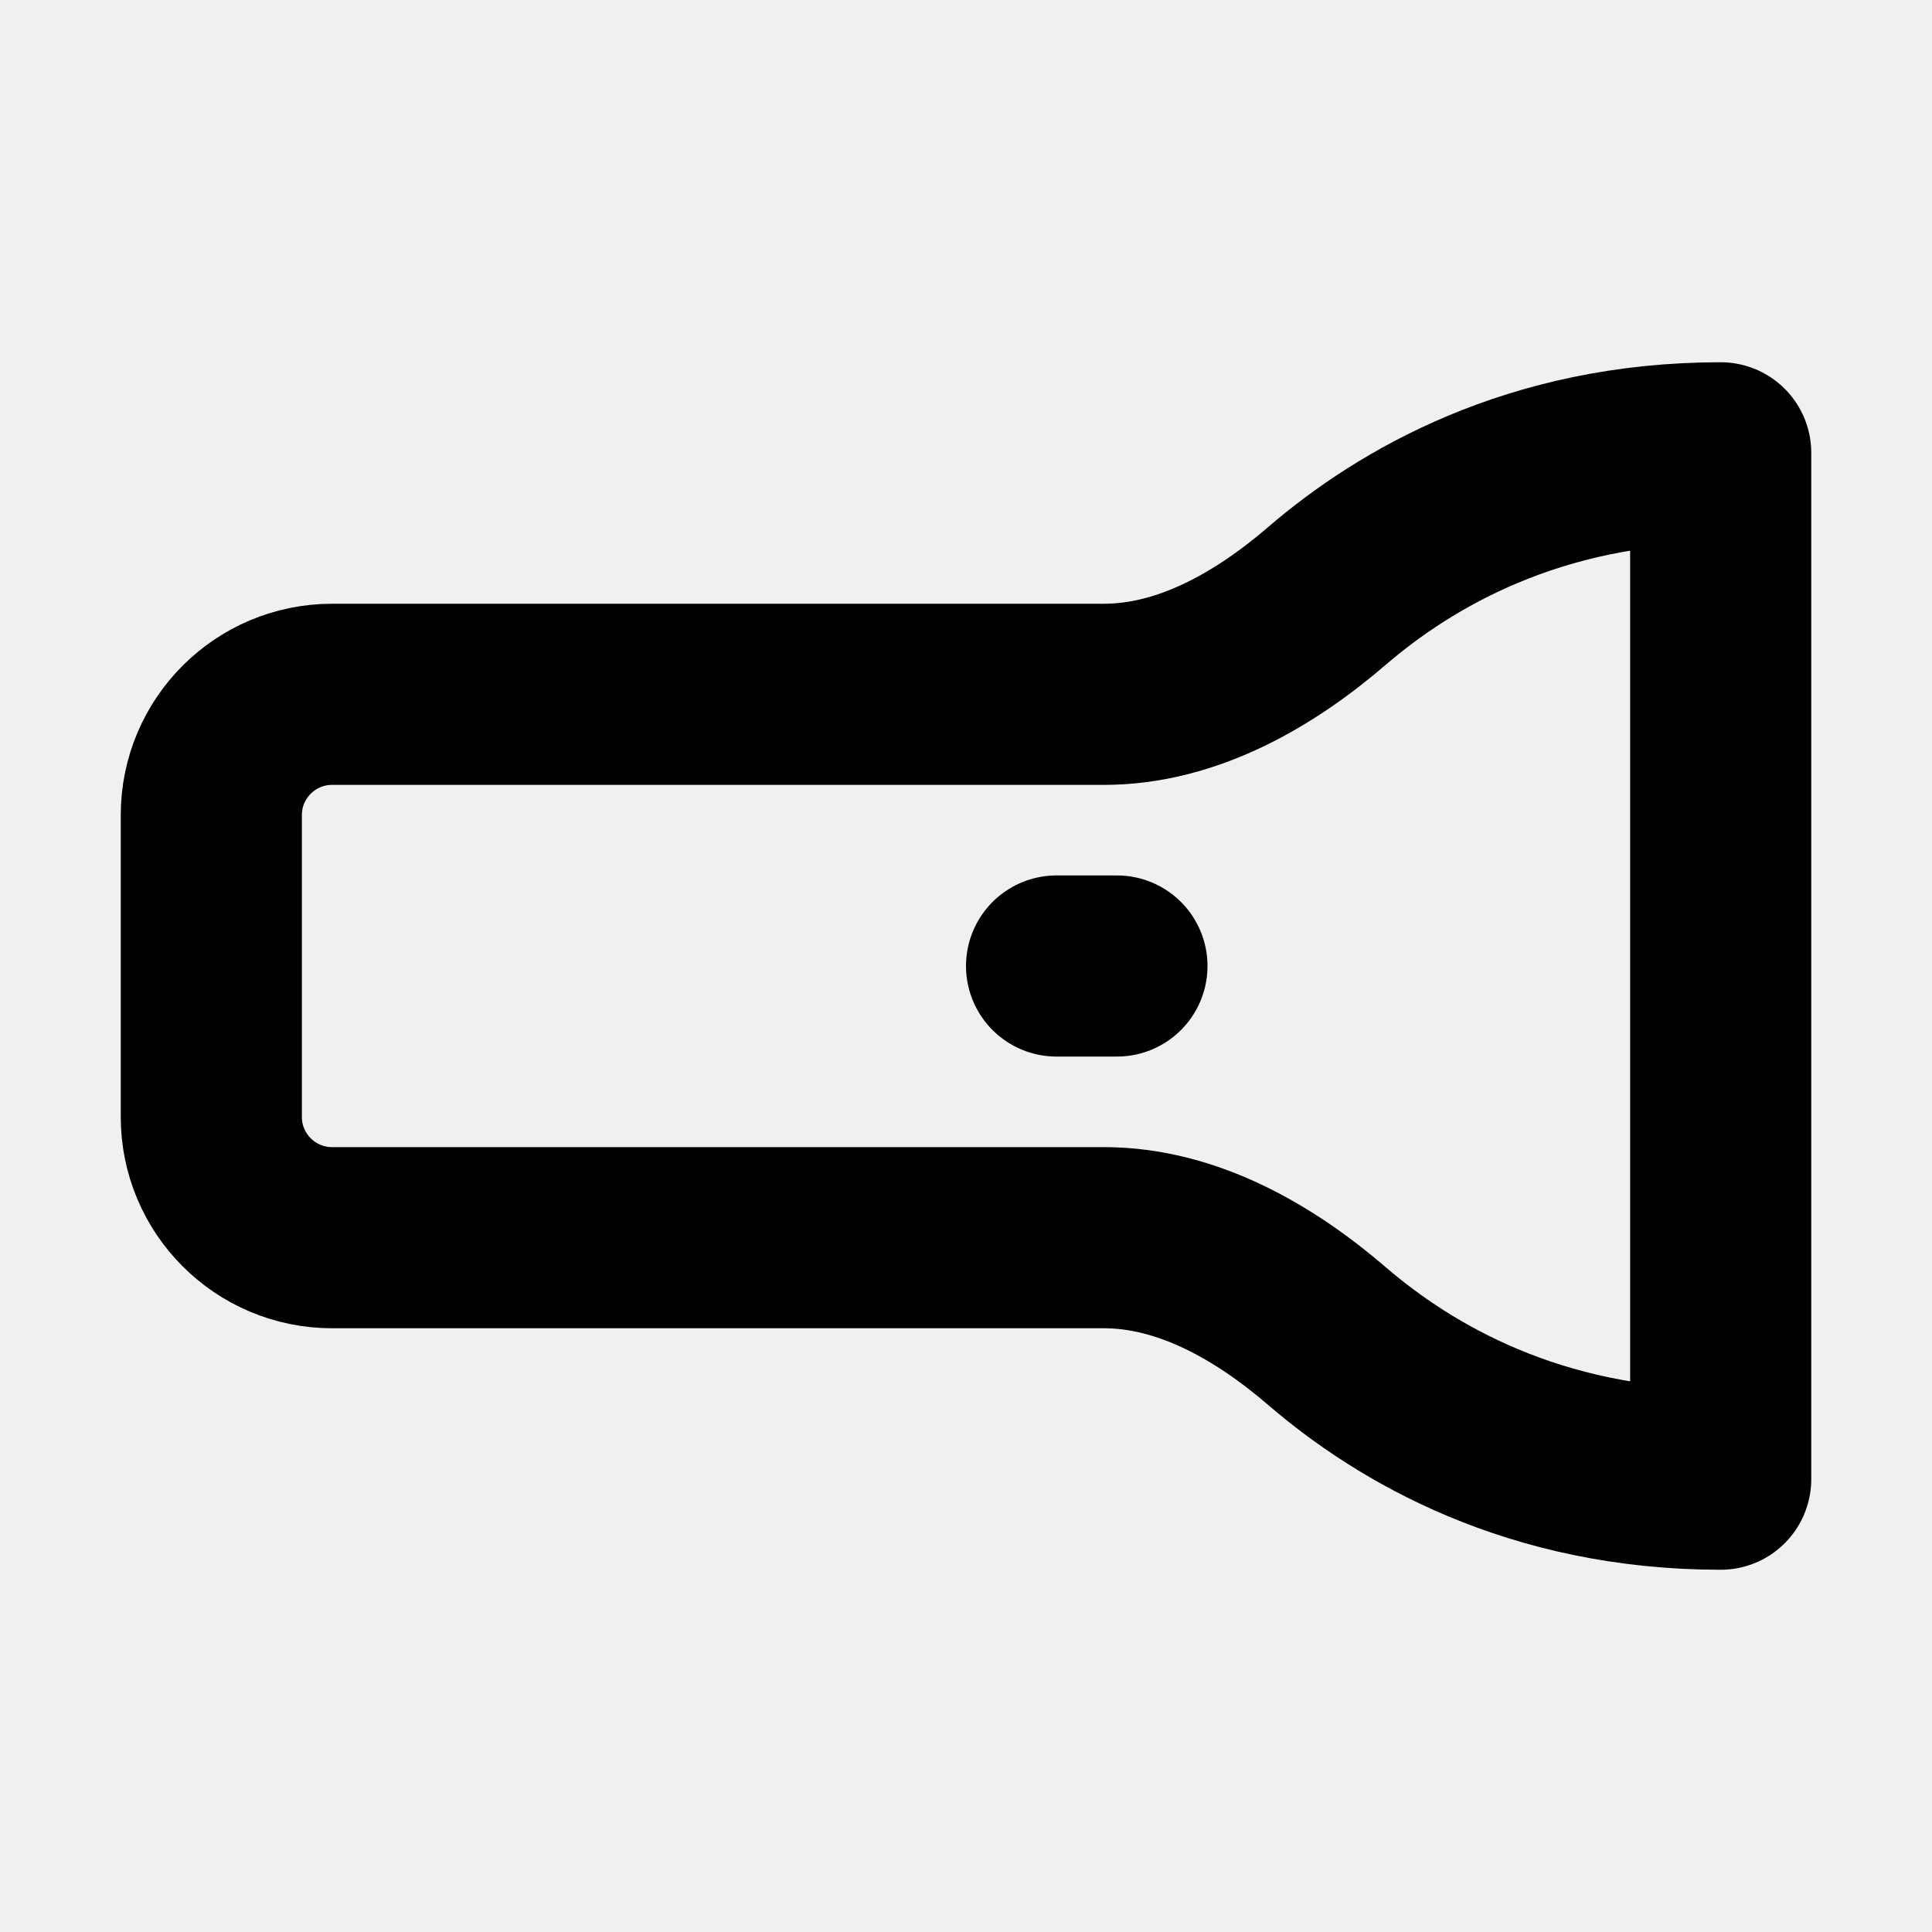
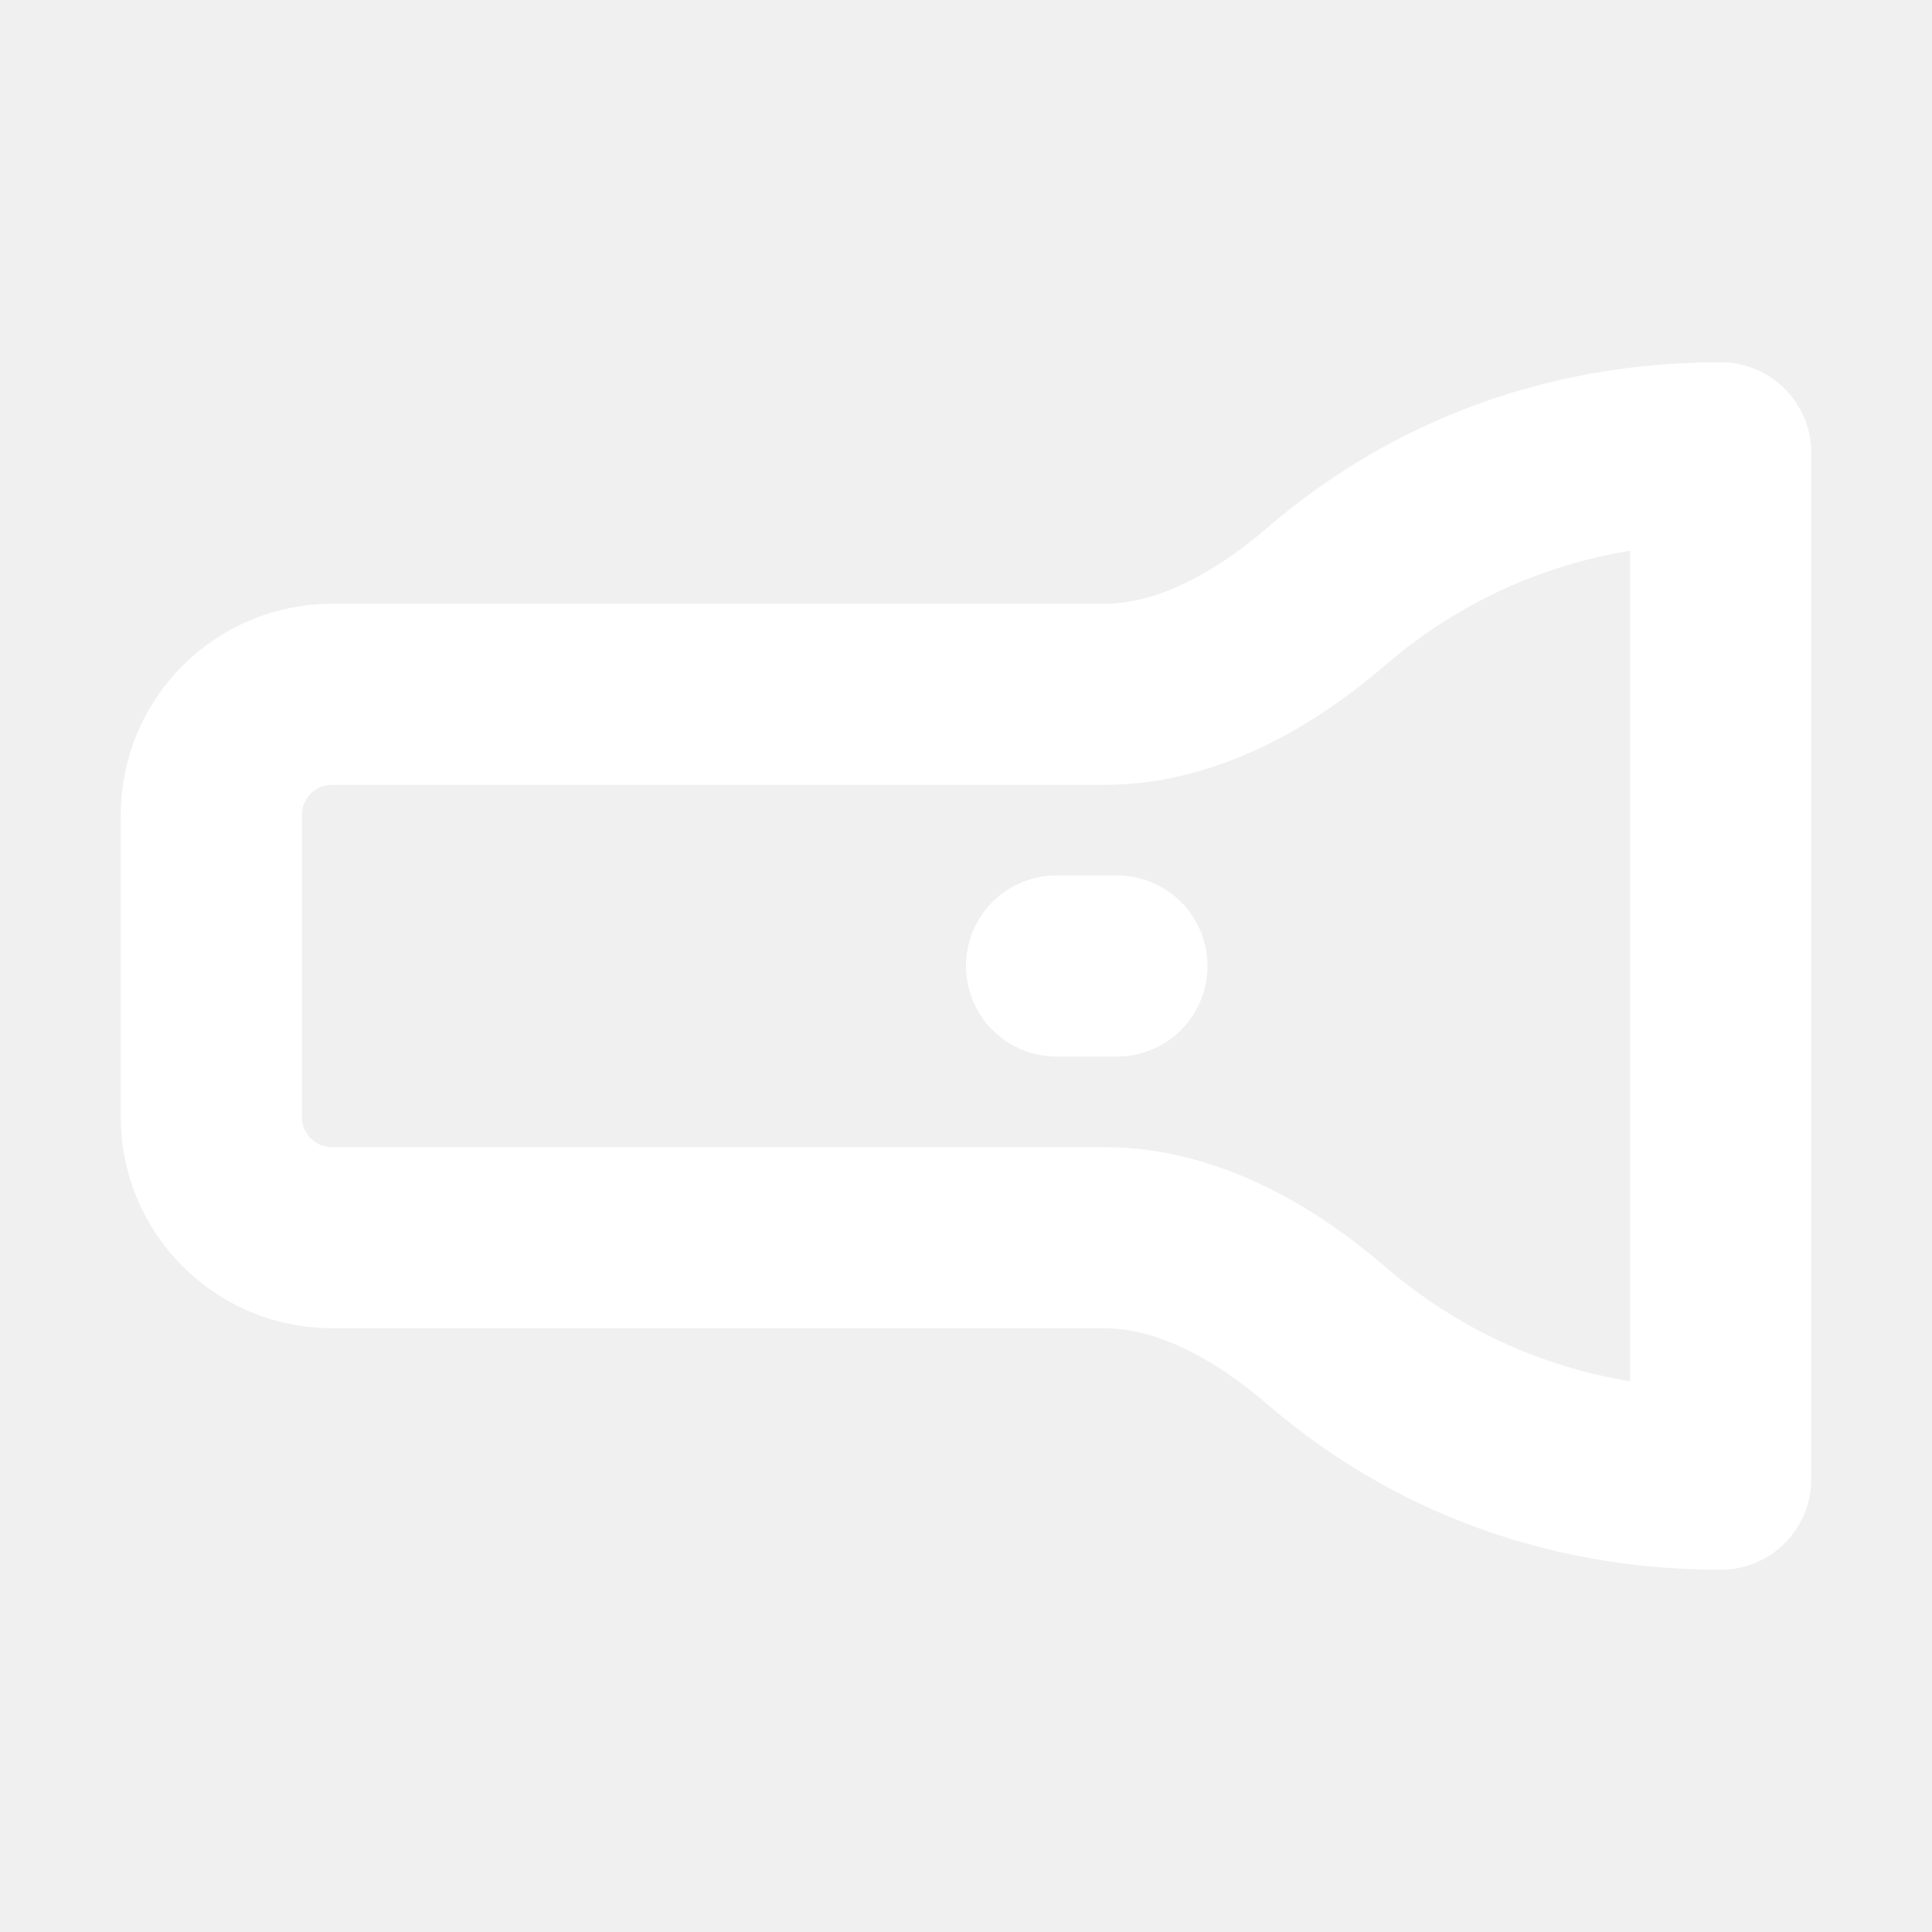
<svg xmlns="http://www.w3.org/2000/svg" width="32" height="32" viewBox="0 0 16 16" fill="none">
-   <path d="M9.25 8H8.75M14.25 3.75C12.707 3.75 11.636 4.38 10.993 4.932C10.471 5.382 9.831 5.75 9.142 5.75H2.75C2.198 5.75 1.75 6.198 1.75 6.75V9.25C1.75 9.802 2.198 10.25 2.75 10.25H9.142C9.831 10.25 10.471 10.618 10.993 11.068C11.636 11.62 12.707 12.25 14.25 12.25V3.75Z" stroke="black" stroke-width="1.5" stroke-linecap="round" stroke-linejoin="round" />
+   <path d="M9.25 8H8.75M14.25 3.75C12.707 3.75 11.636 4.38 10.993 4.932C10.471 5.382 9.831 5.75 9.142 5.75H2.75C2.198 5.75 1.75 6.198 1.75 6.75V9.25C1.75 9.802 2.198 10.25 2.75 10.25H9.142C9.831 10.25 10.471 10.618 10.993 11.068C11.636 11.62 12.707 12.25 14.25 12.25V3.75Z" stroke="white" stroke-width="1.5" stroke-linecap="round" stroke-linejoin="round" />
</svg>
